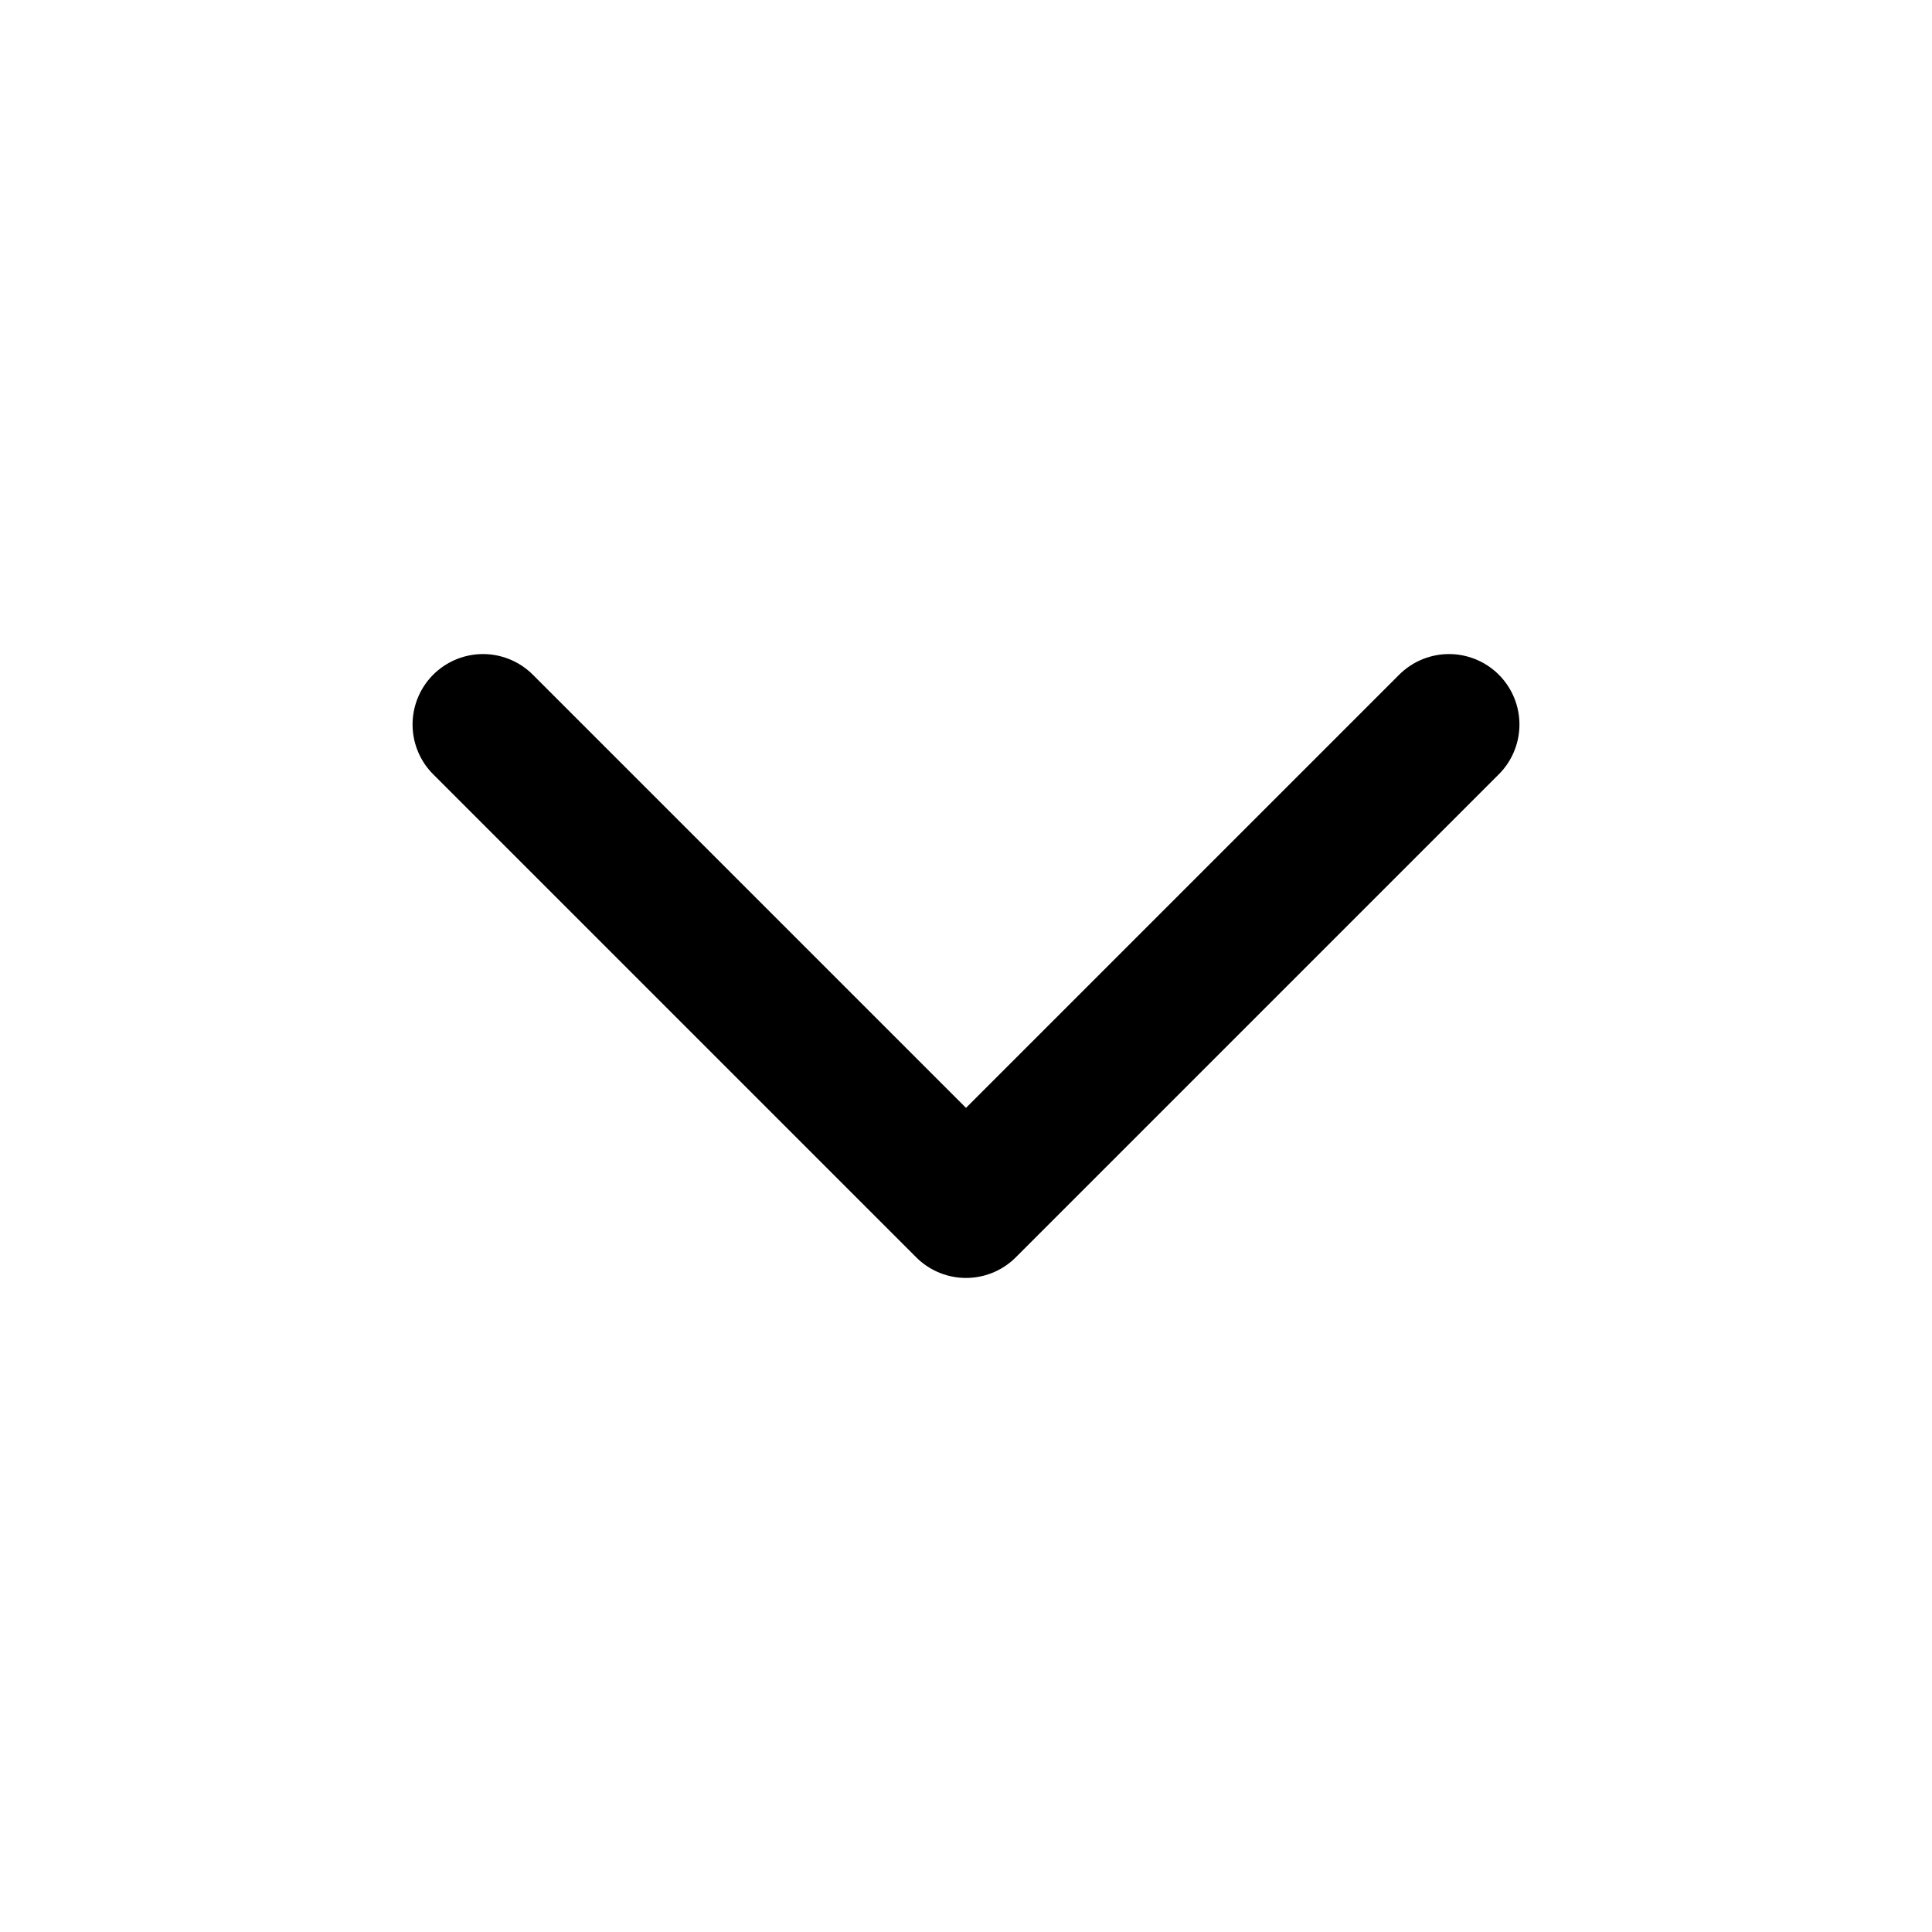
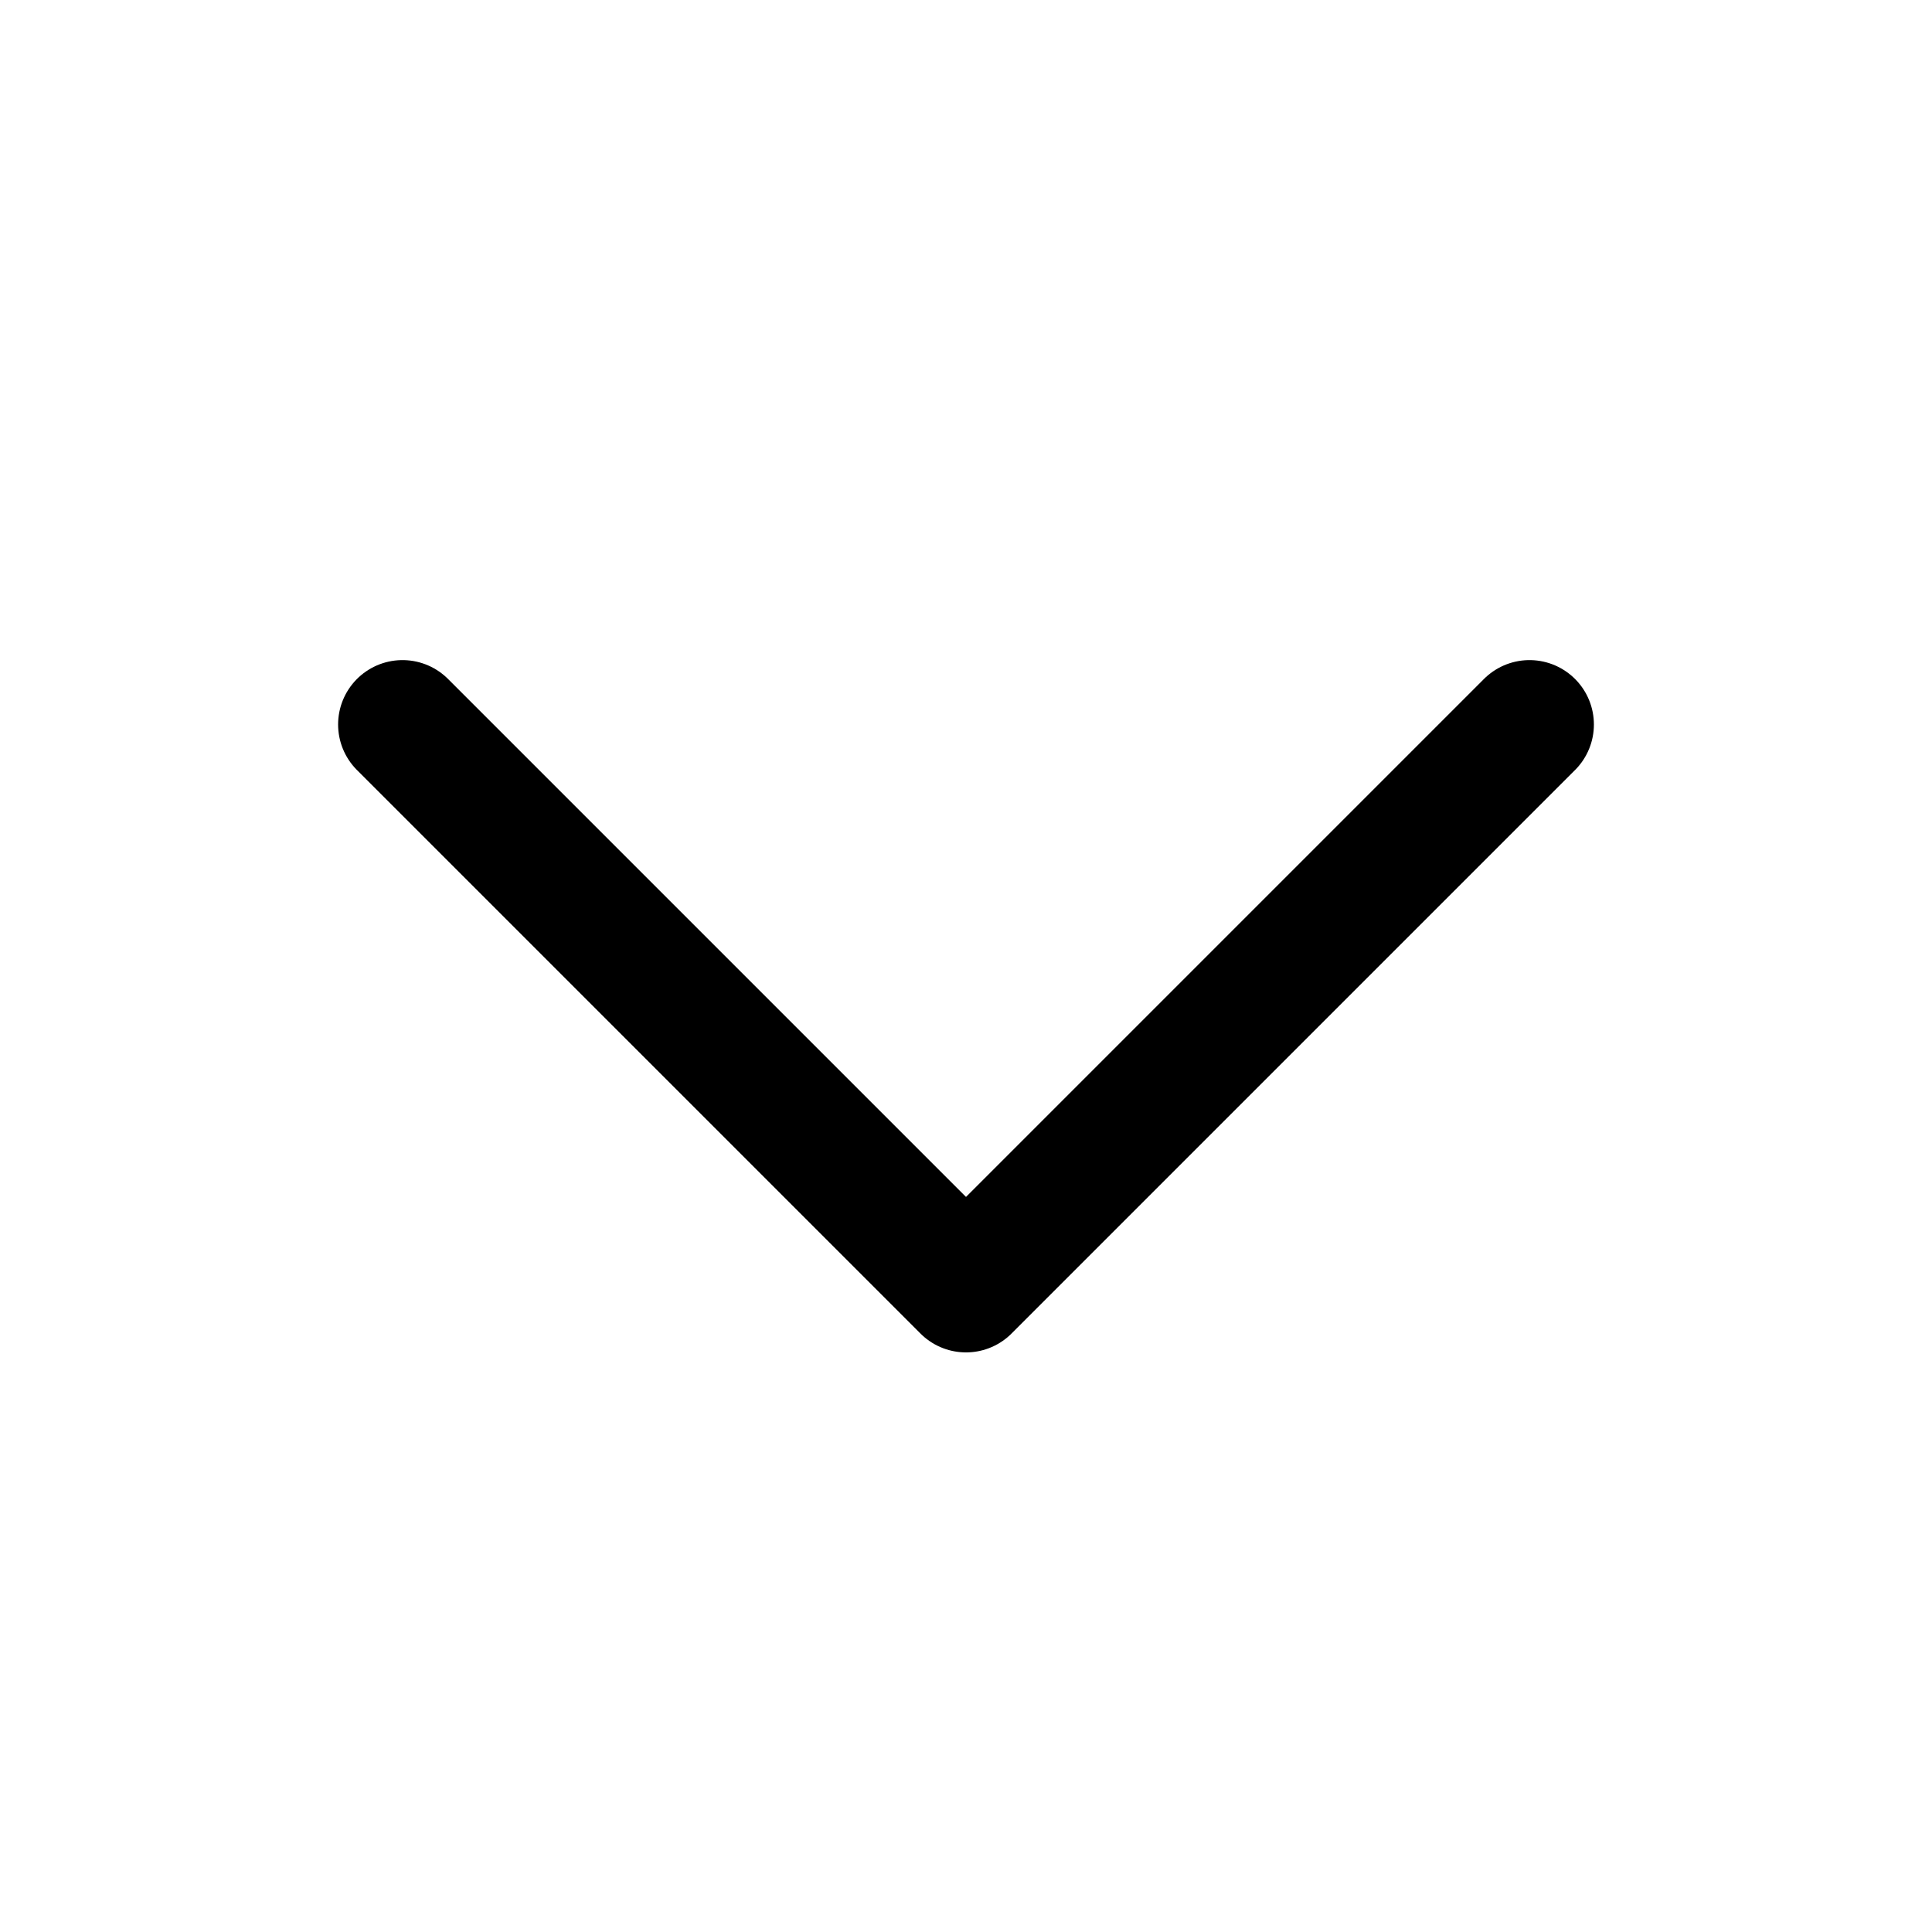
- <svg xmlns="http://www.w3.org/2000/svg" width="24" height="24" viewBox="0 0 24 24" fill="none" stroke="currentColor" stroke-width="1.75" stroke-linecap="round" stroke-linejoin="round">
-   <path d="M6 9l6 6 6-6" />
+ <svg xmlns="http://www.w3.org/2000/svg" width="24" height="24" viewBox="0 0 24 24" fill="none" stroke="currentColor" stroke-width="1.6" stroke-linecap="round" stroke-linejoin="round">
+   <path d="M5 9l7 7 7-7" />
</svg>
